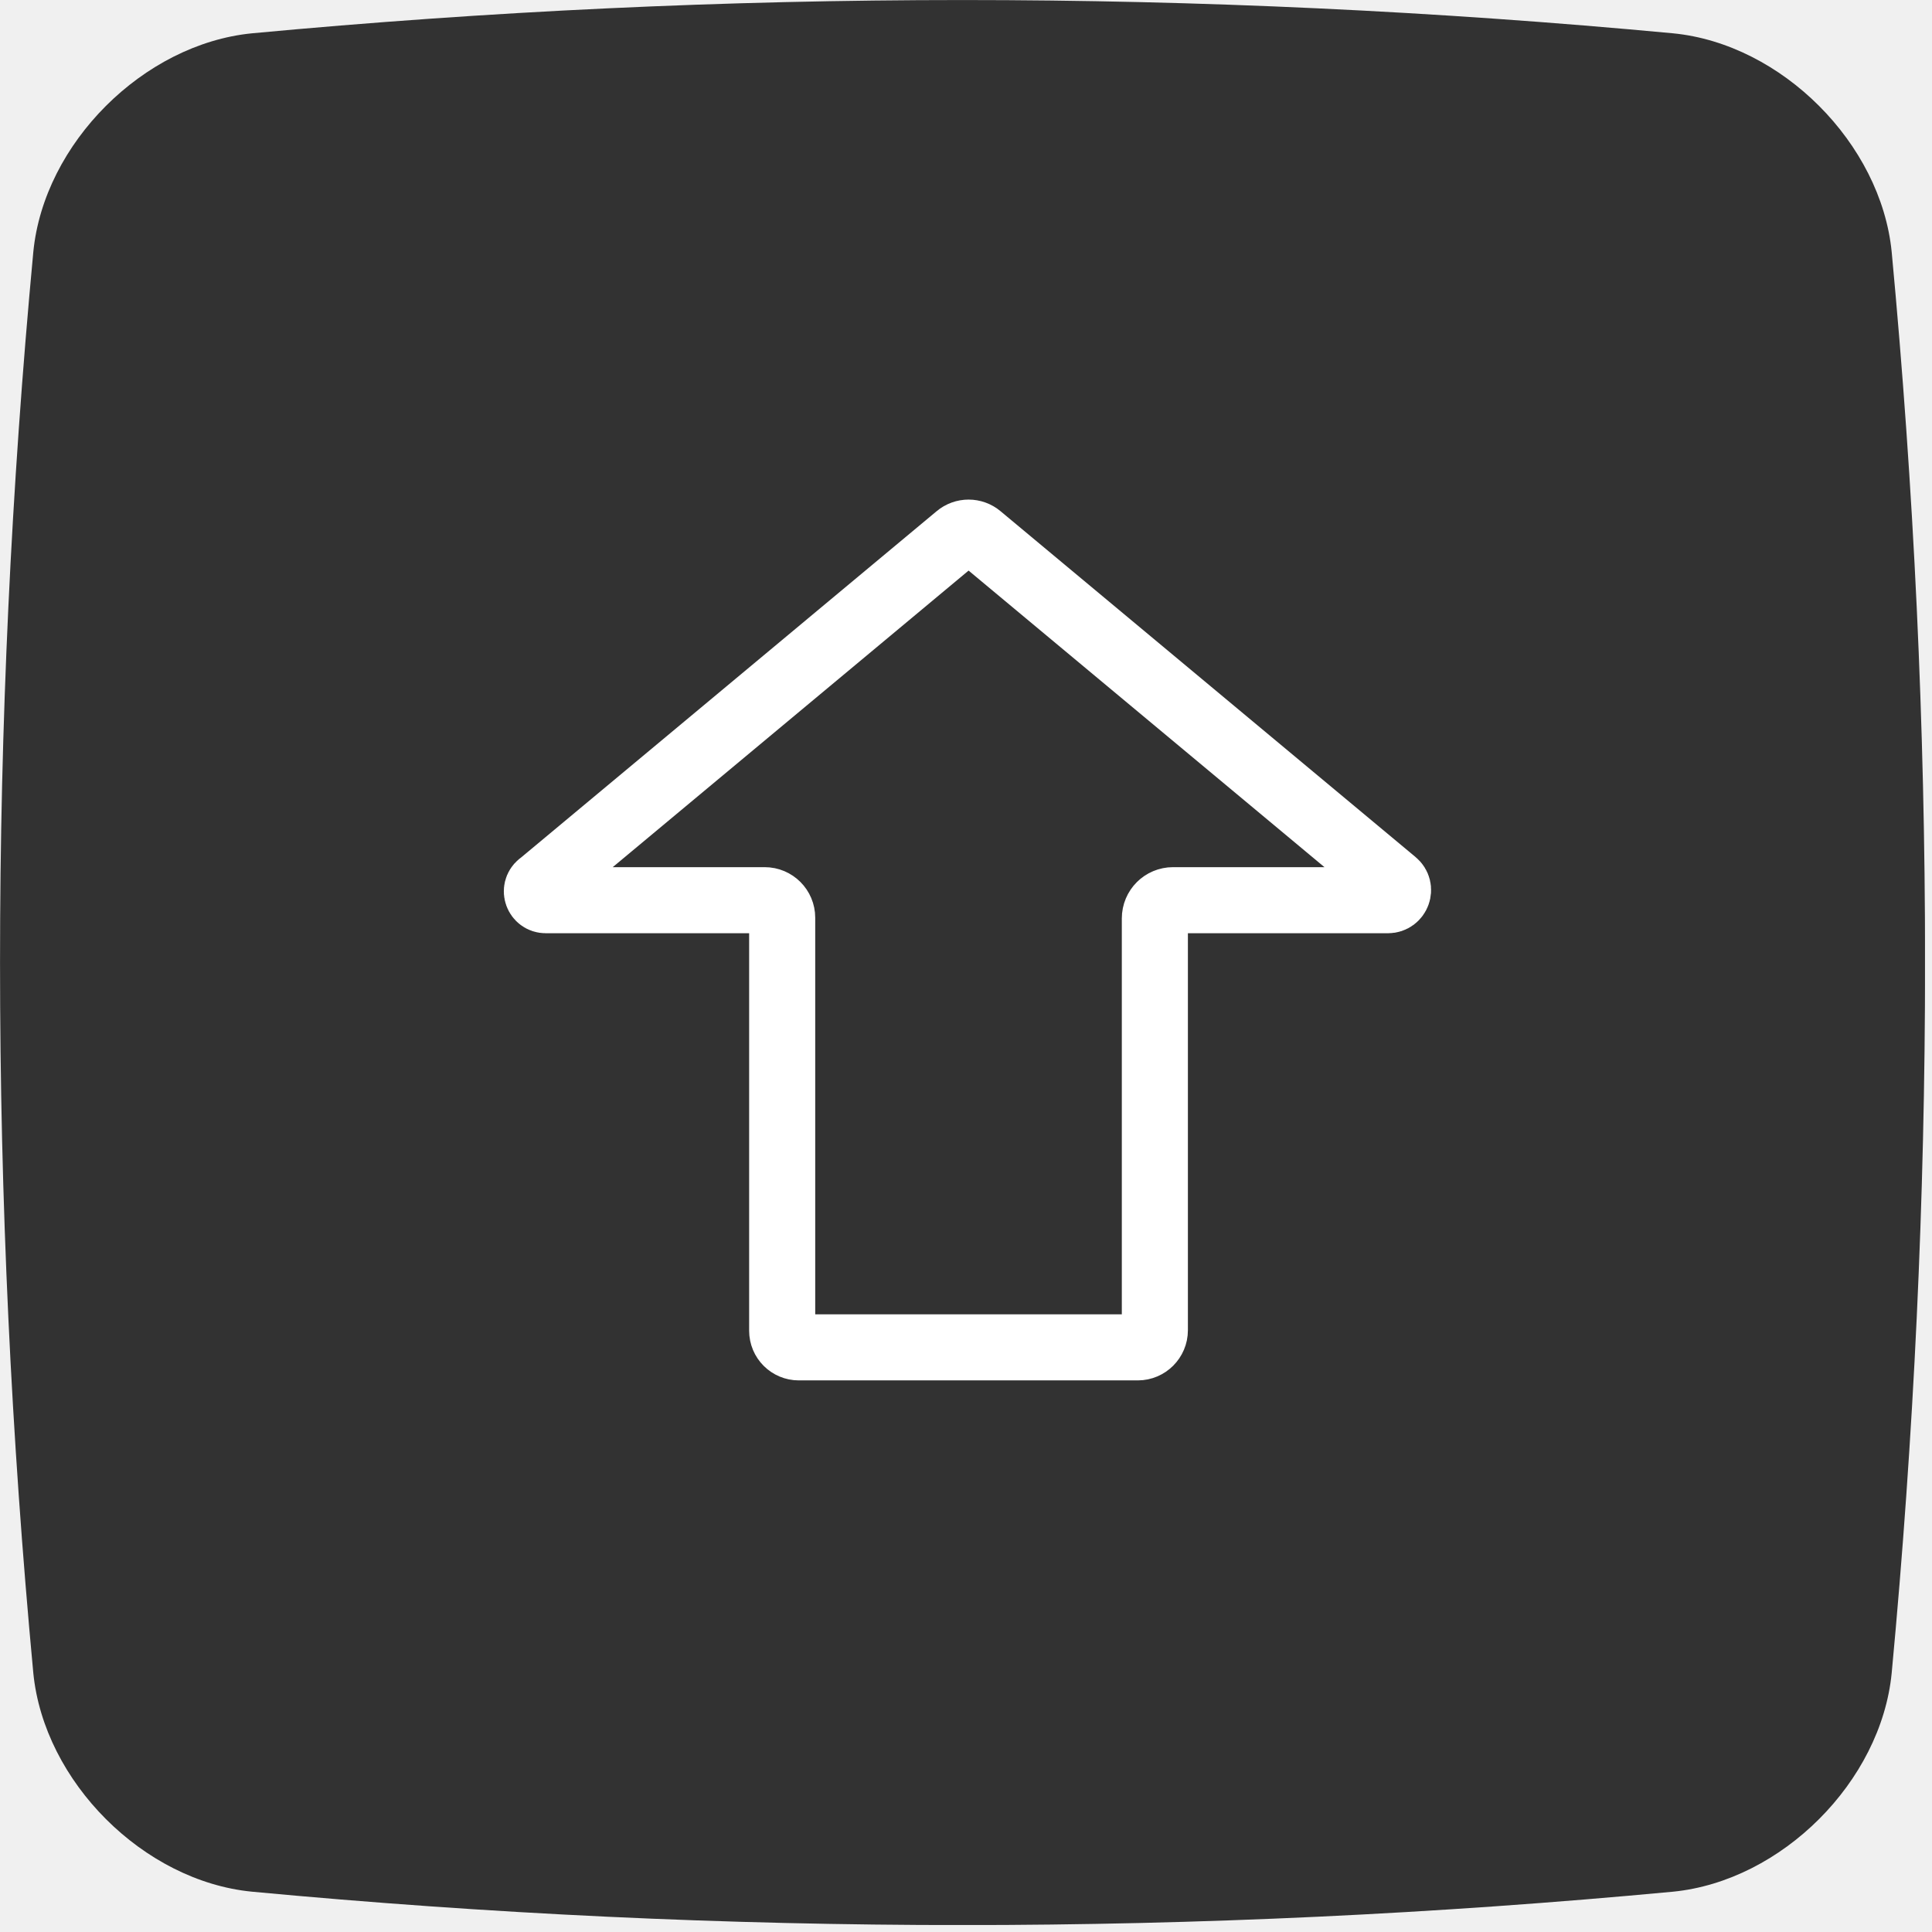
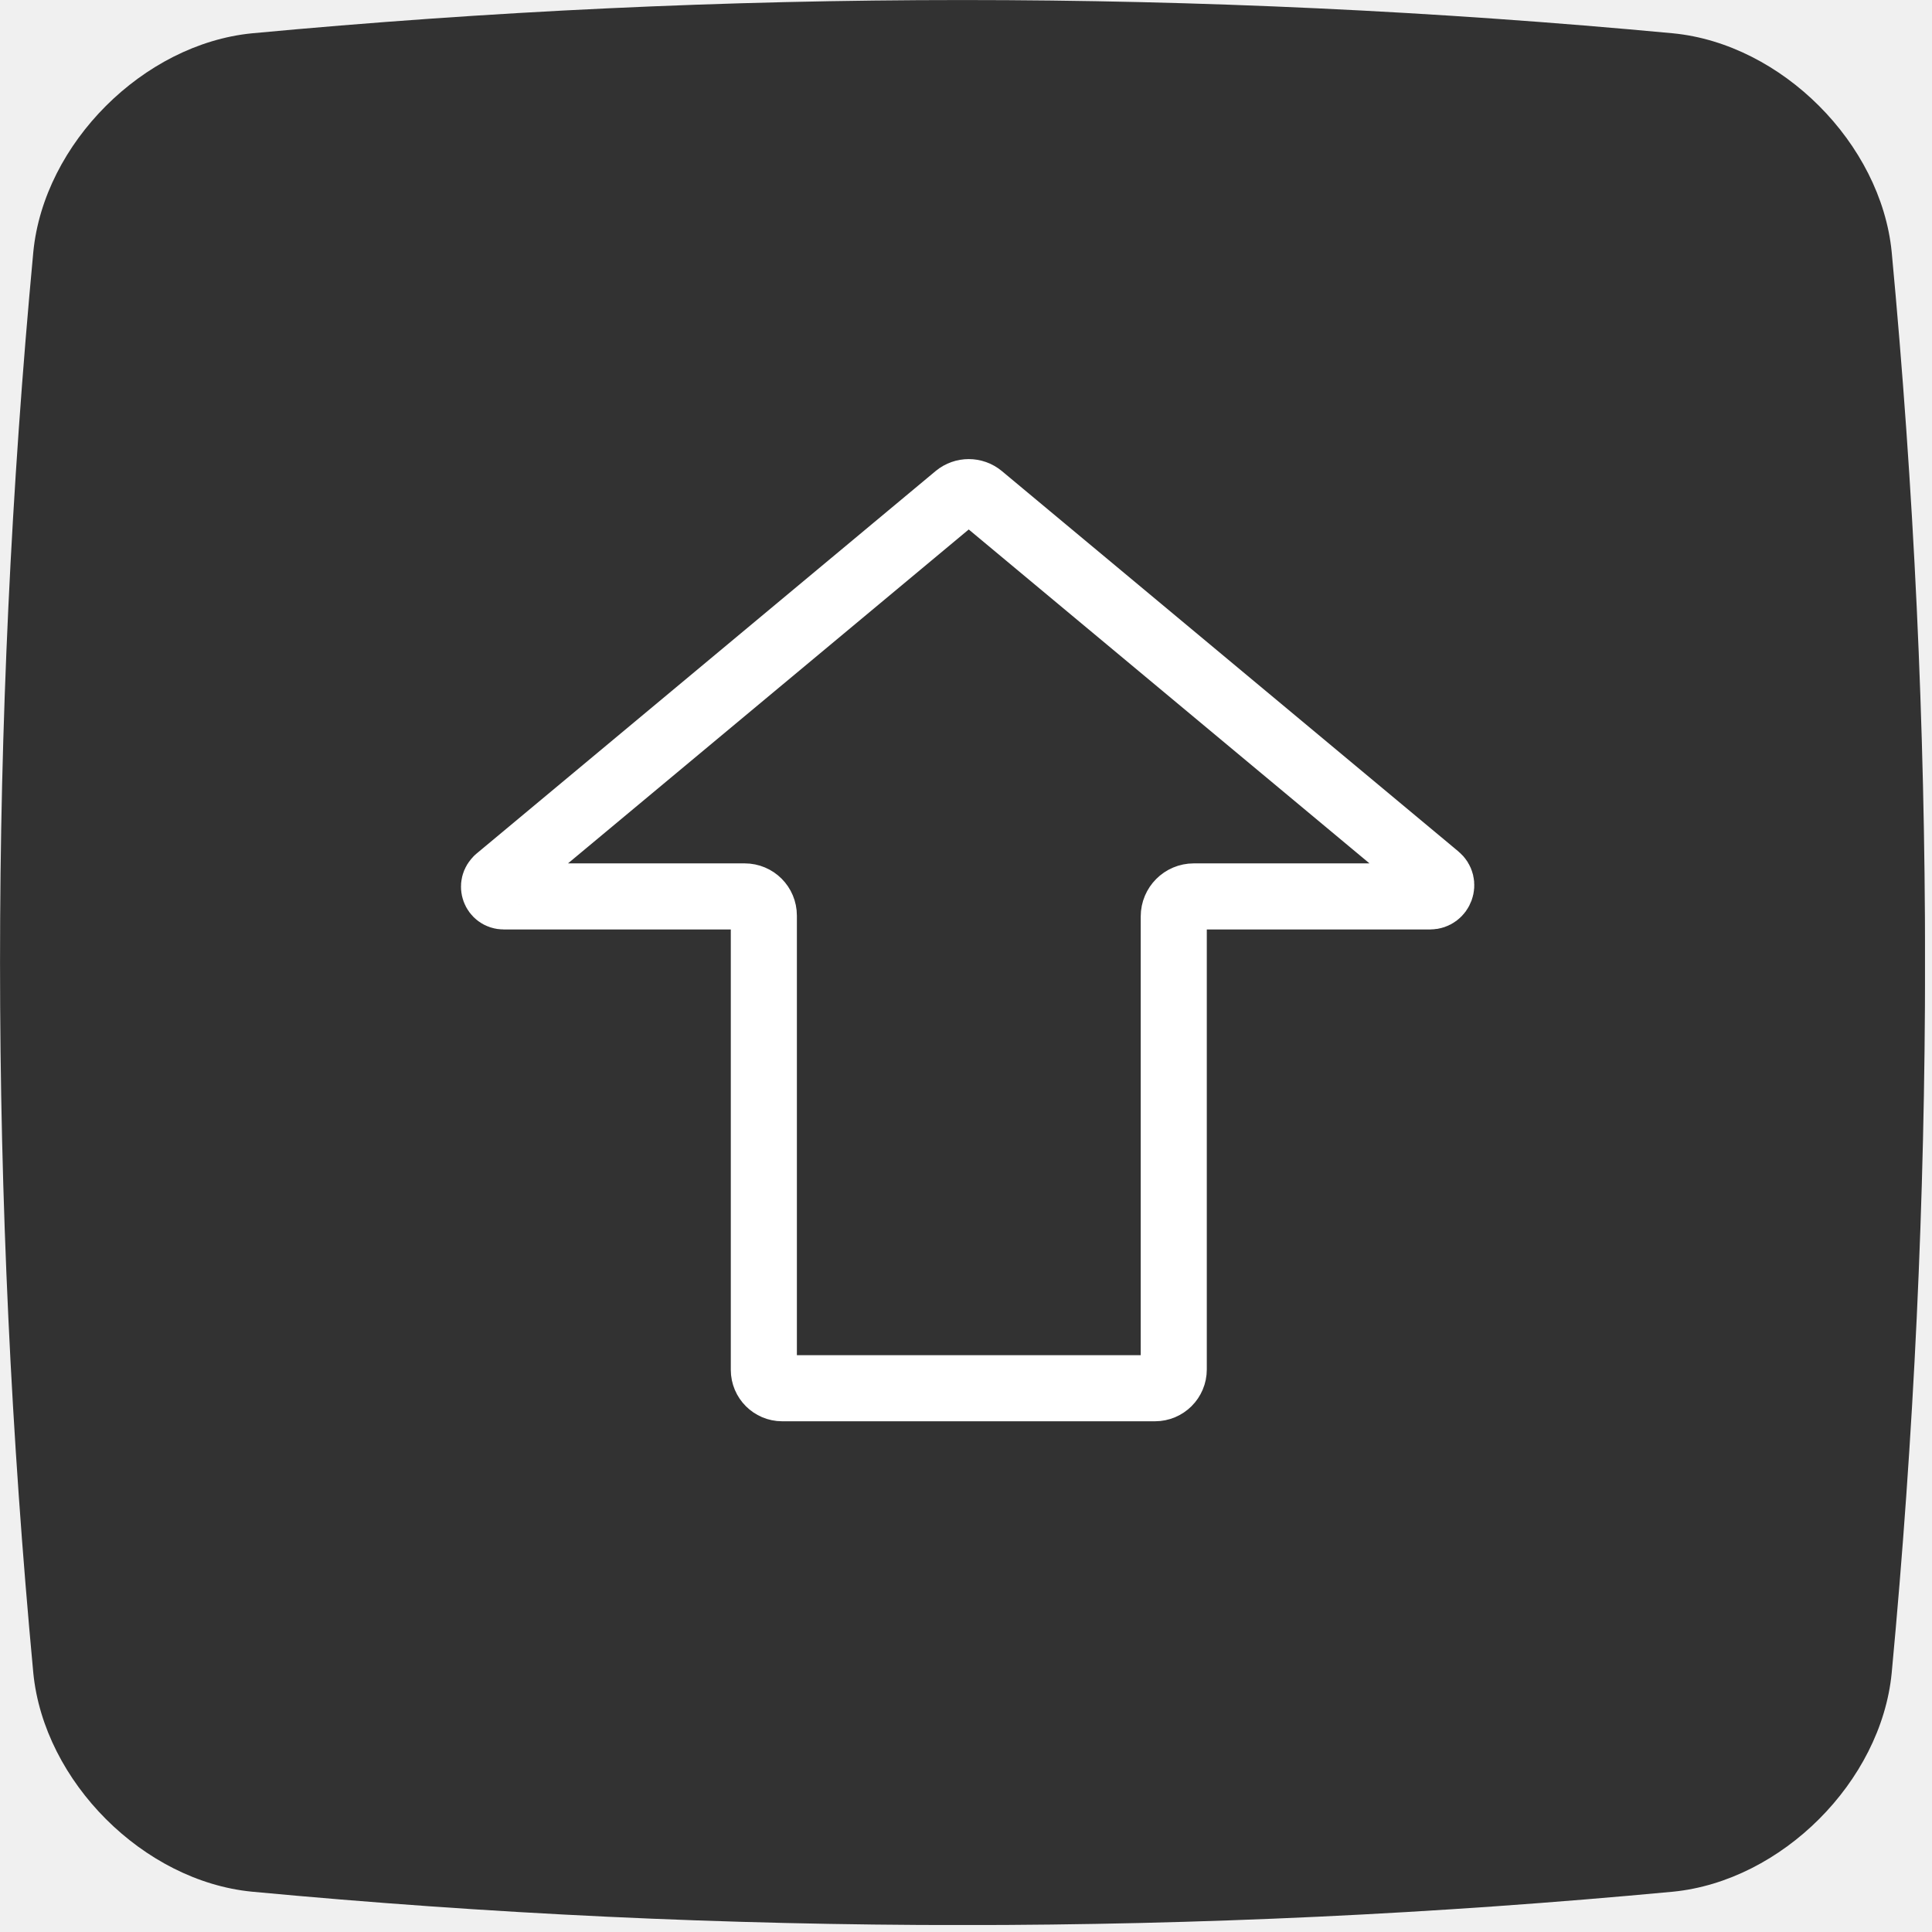
<svg xmlns="http://www.w3.org/2000/svg" xmlns:xlink="http://www.w3.org/1999/xlink" id="track8-keys" width="138" height="138" viewBox="0 0 138 138">
  <defs>
    <symbol id="cushin-dark" viewBox="0 0 137.5 137.5">
      <g id="rect-background-dark">
        <path d="M17.99,2.38C51.83-.79,85.67-.79,119.51,2.38c7.75.76,14.84,7.86,15.61,15.61,3.18,33.84,3.18,67.68,0,101.52-.76,7.75-7.86,14.84-15.61,15.61-33.84,3.18-67.68,3.18-101.52,0-7.75-.76-14.84-7.86-15.61-15.61C-.79,85.67-.79,51.83,2.38,17.99c.76-7.75,7.86-14.84,15.61-15.61Z" fill="#323232" fill-rule="evenodd" />
      </g>
    </symbol>
  </defs>
  <g id="keypad-dark">
    <g id="shift-dark">
      <use width="137.5" height="137.5" transform="" xlink:href="#cushin-dark" />
-       <path id="arrow-up" d="M38.58,63.19l29.83-24.86c.45-.38,1.1-.38,1.55,0l29.64,24.7c.52.43.21,1.27-.46,1.27h-15.35c-.72,0-1.3.58-1.3,1.3v29.42c0,.67-.55,1.22-1.22,1.22h-24.21c-.66,0-1.19-.53-1.19-1.19v-29.5c0-.69-.56-1.25-1.25-1.25h-15.64c-.59,0-.86-.74-.4-1.12Z" fill="none" stroke="#fff" stroke-linecap="round" stroke-linejoin="round" stroke-width="4.72" />
+       <path id="arrow-up" d="M35.53,62.8l32.81-27.34c.5-.41,1.21-.41,1.71,0l32.61,27.17c.57.47.23,1.4-.51,1.4h-16.88c-.79,0-1.43.64-1.43,1.43v32.36c0,.74-.6,1.34-1.34,1.34h-26.63c-.72,0-1.31-.59-1.31-1.31v-32.45c0-.76-.61-1.37-1.37-1.37h-17.21c-.65,0-.94-.81-.44-1.23Z" fill="none" stroke="#fff" stroke-linecap="round" stroke-linejoin="round" stroke-width="4.72" />
    </g>
  </g>
</svg>
